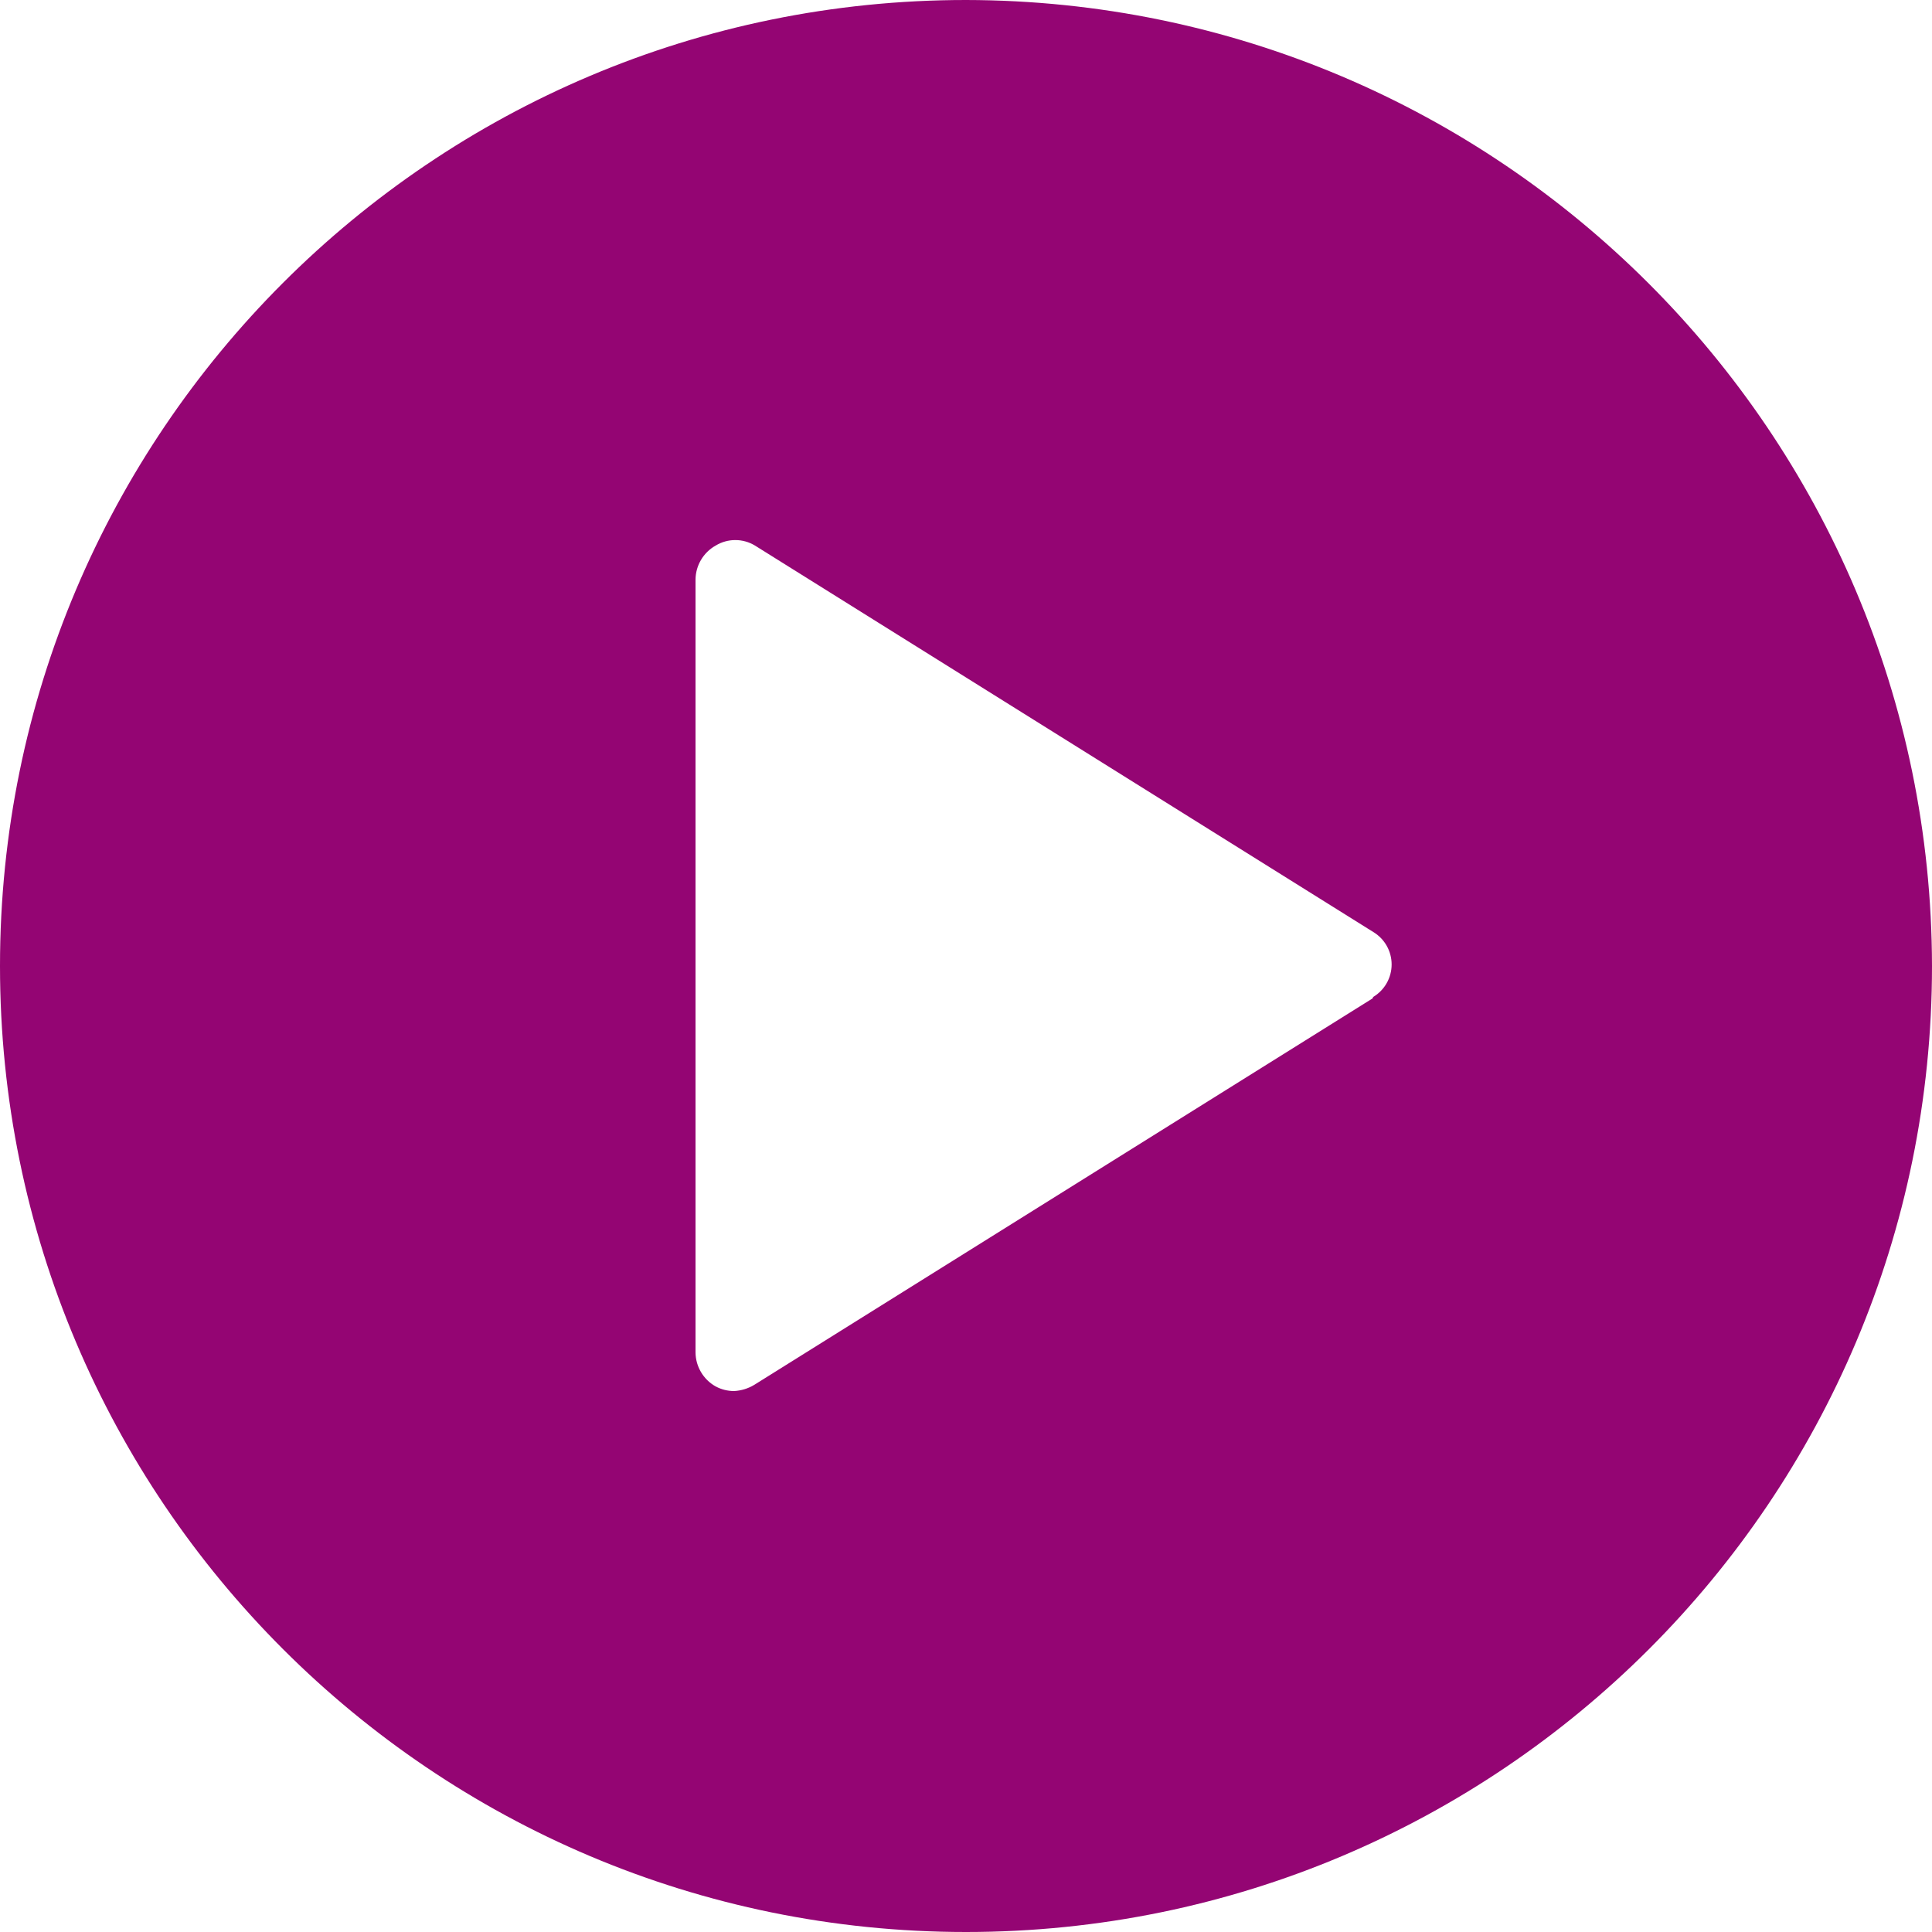
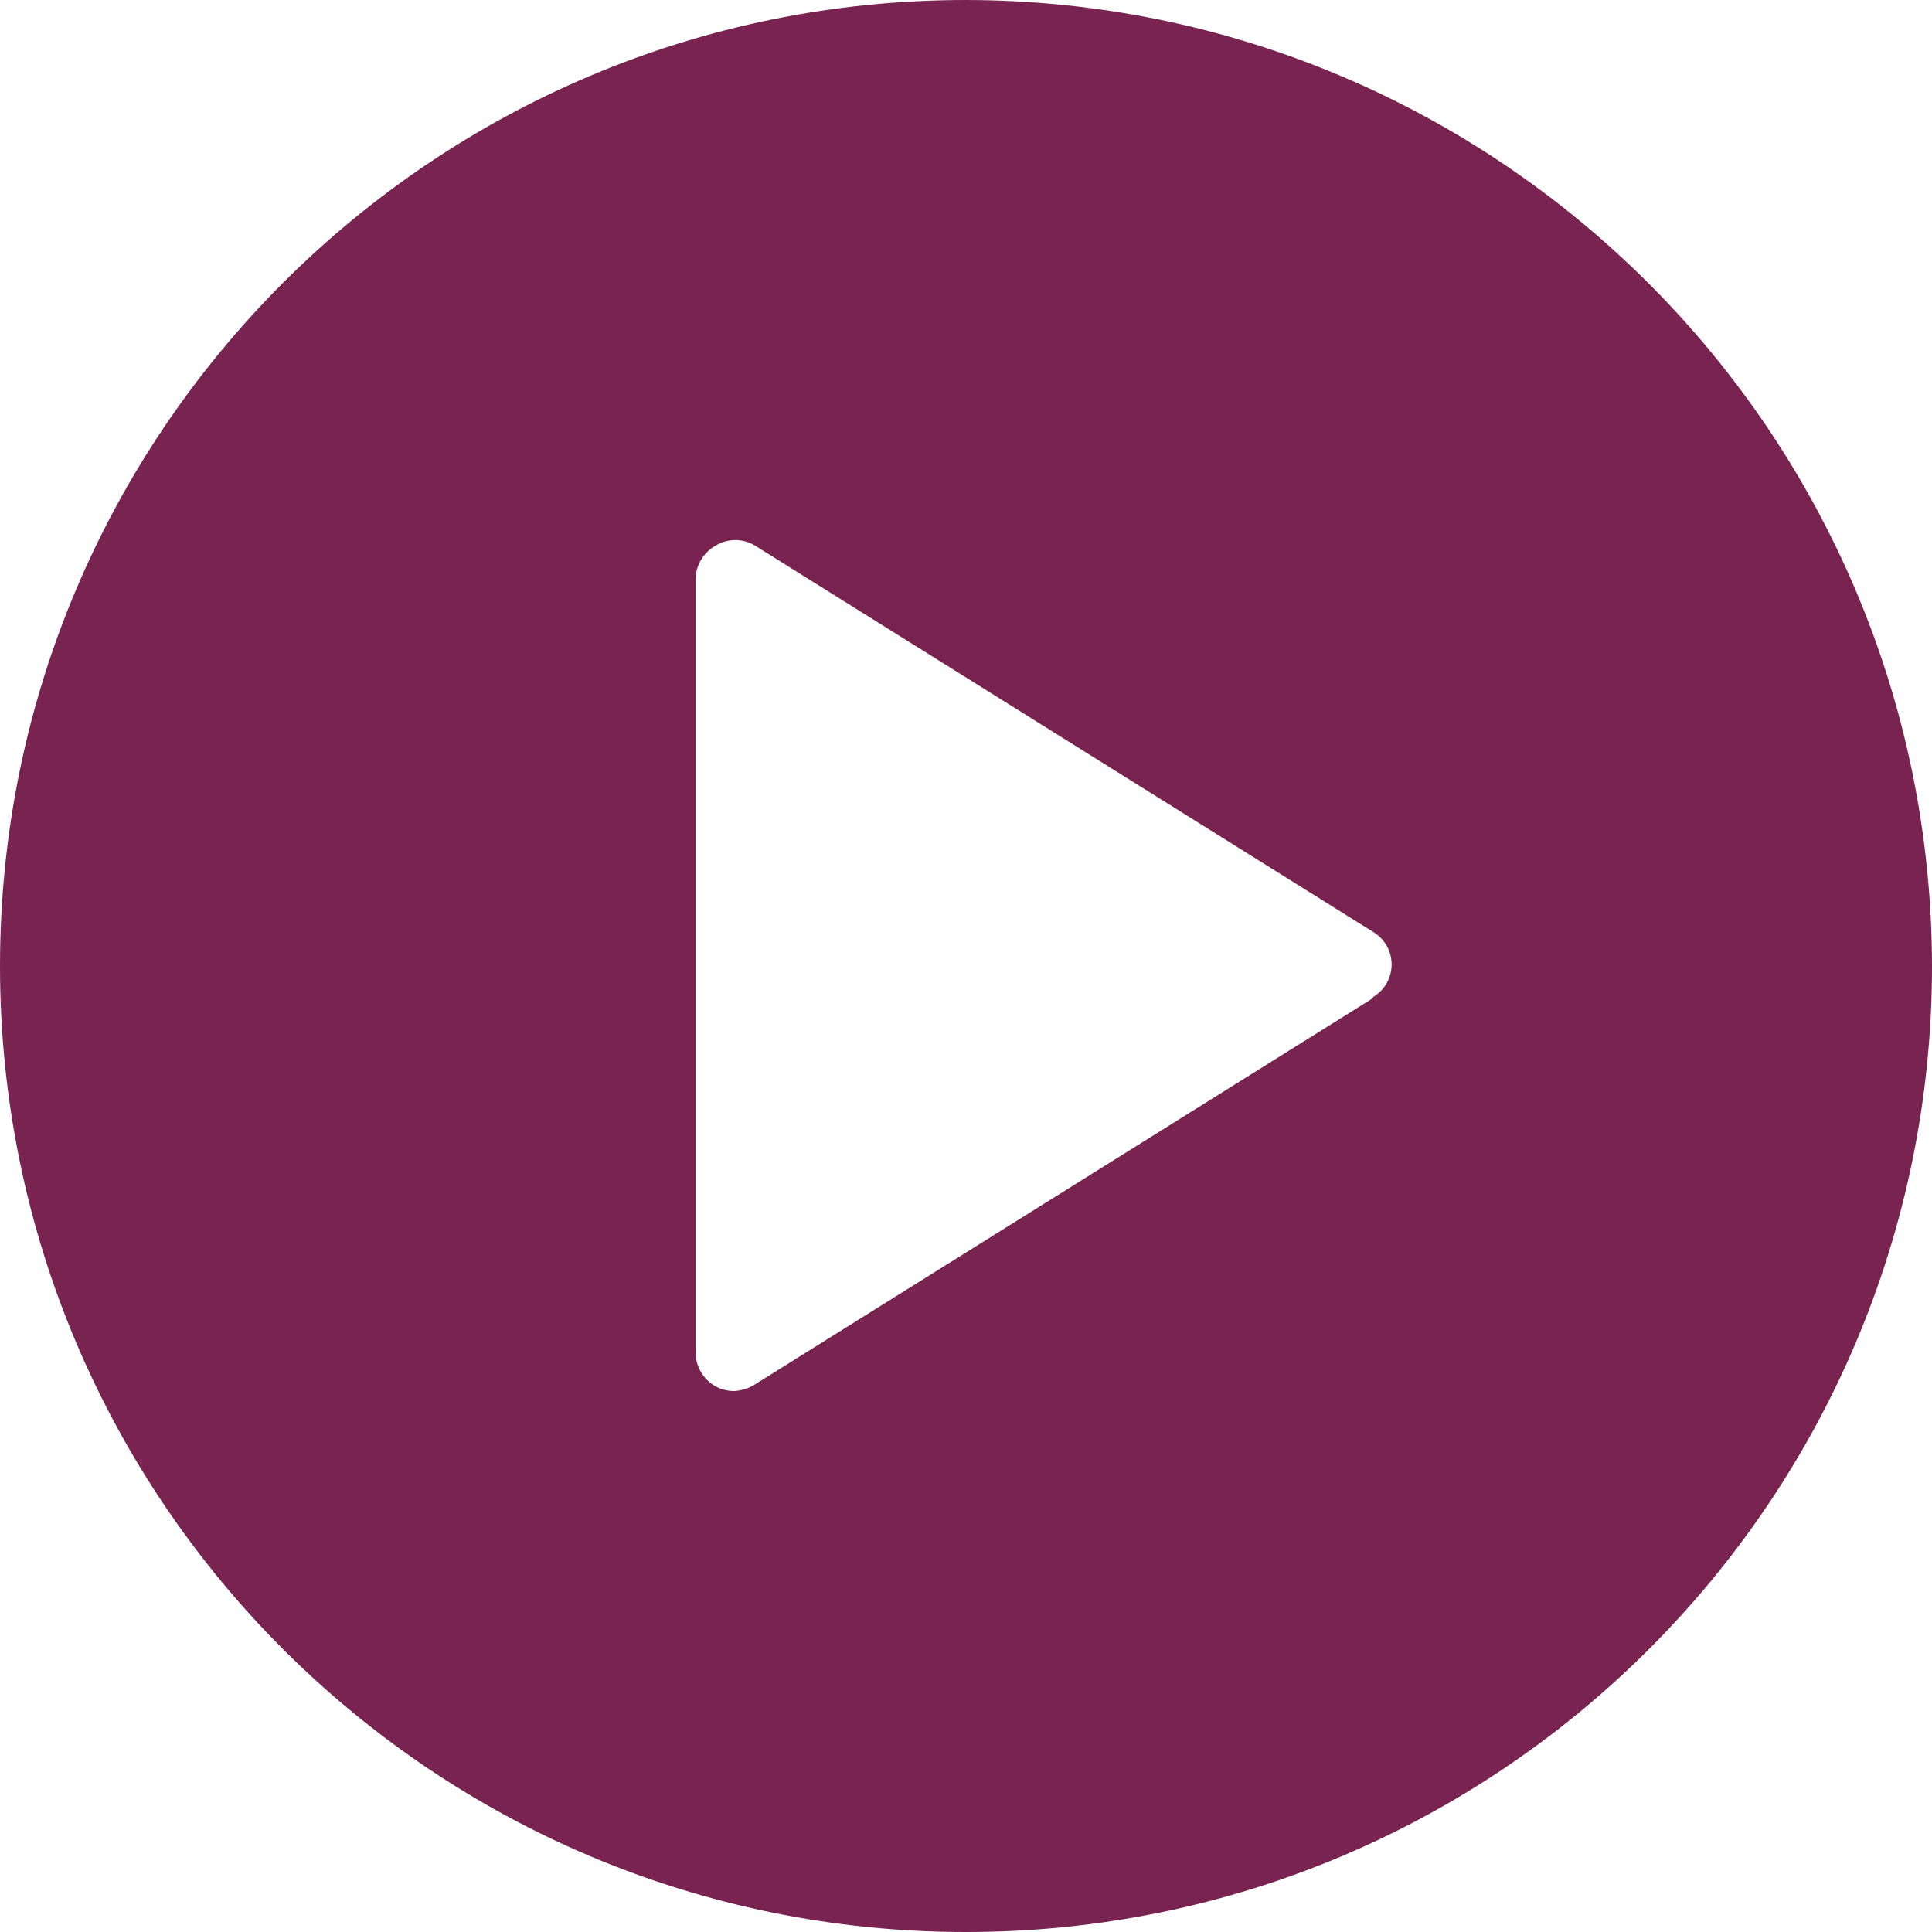
<svg xmlns="http://www.w3.org/2000/svg" id="Layer_1" data-name="Layer 1" viewBox="0 0 25 25">
-   <path id="Video_Play" data-name="Video Play" d="M12.5,0A12.5,12.5,0,1,0,25,12.5,12.52,12.52,0,0,0,12.5,0Zm5.26,12.92-8,5A.56.56,0,0,1,9.5,18a.5.5,0,0,1-.24-.06A.51.51,0,0,1,9,17.5V7.5a.51.51,0,0,1,.26-.44.49.49,0,0,1,.51,0l8,5a.49.49,0,0,1,0,.84Z" fill="#940573" />
+   <path id="Video_Play" data-name="Video Play" d="M12.5,0A12.5,12.5,0,1,0,25,12.5,12.52,12.52,0,0,0,12.5,0Zm5.26,12.92-8,5A.56.56,0,0,1,9.5,18a.5.5,0,0,1-.24-.06A.51.51,0,0,1,9,17.5V7.5a.51.51,0,0,1,.26-.44.49.49,0,0,1,.51,0l8,5a.49.49,0,0,1,0,.84Z" fill="#782350" />
</svg>
